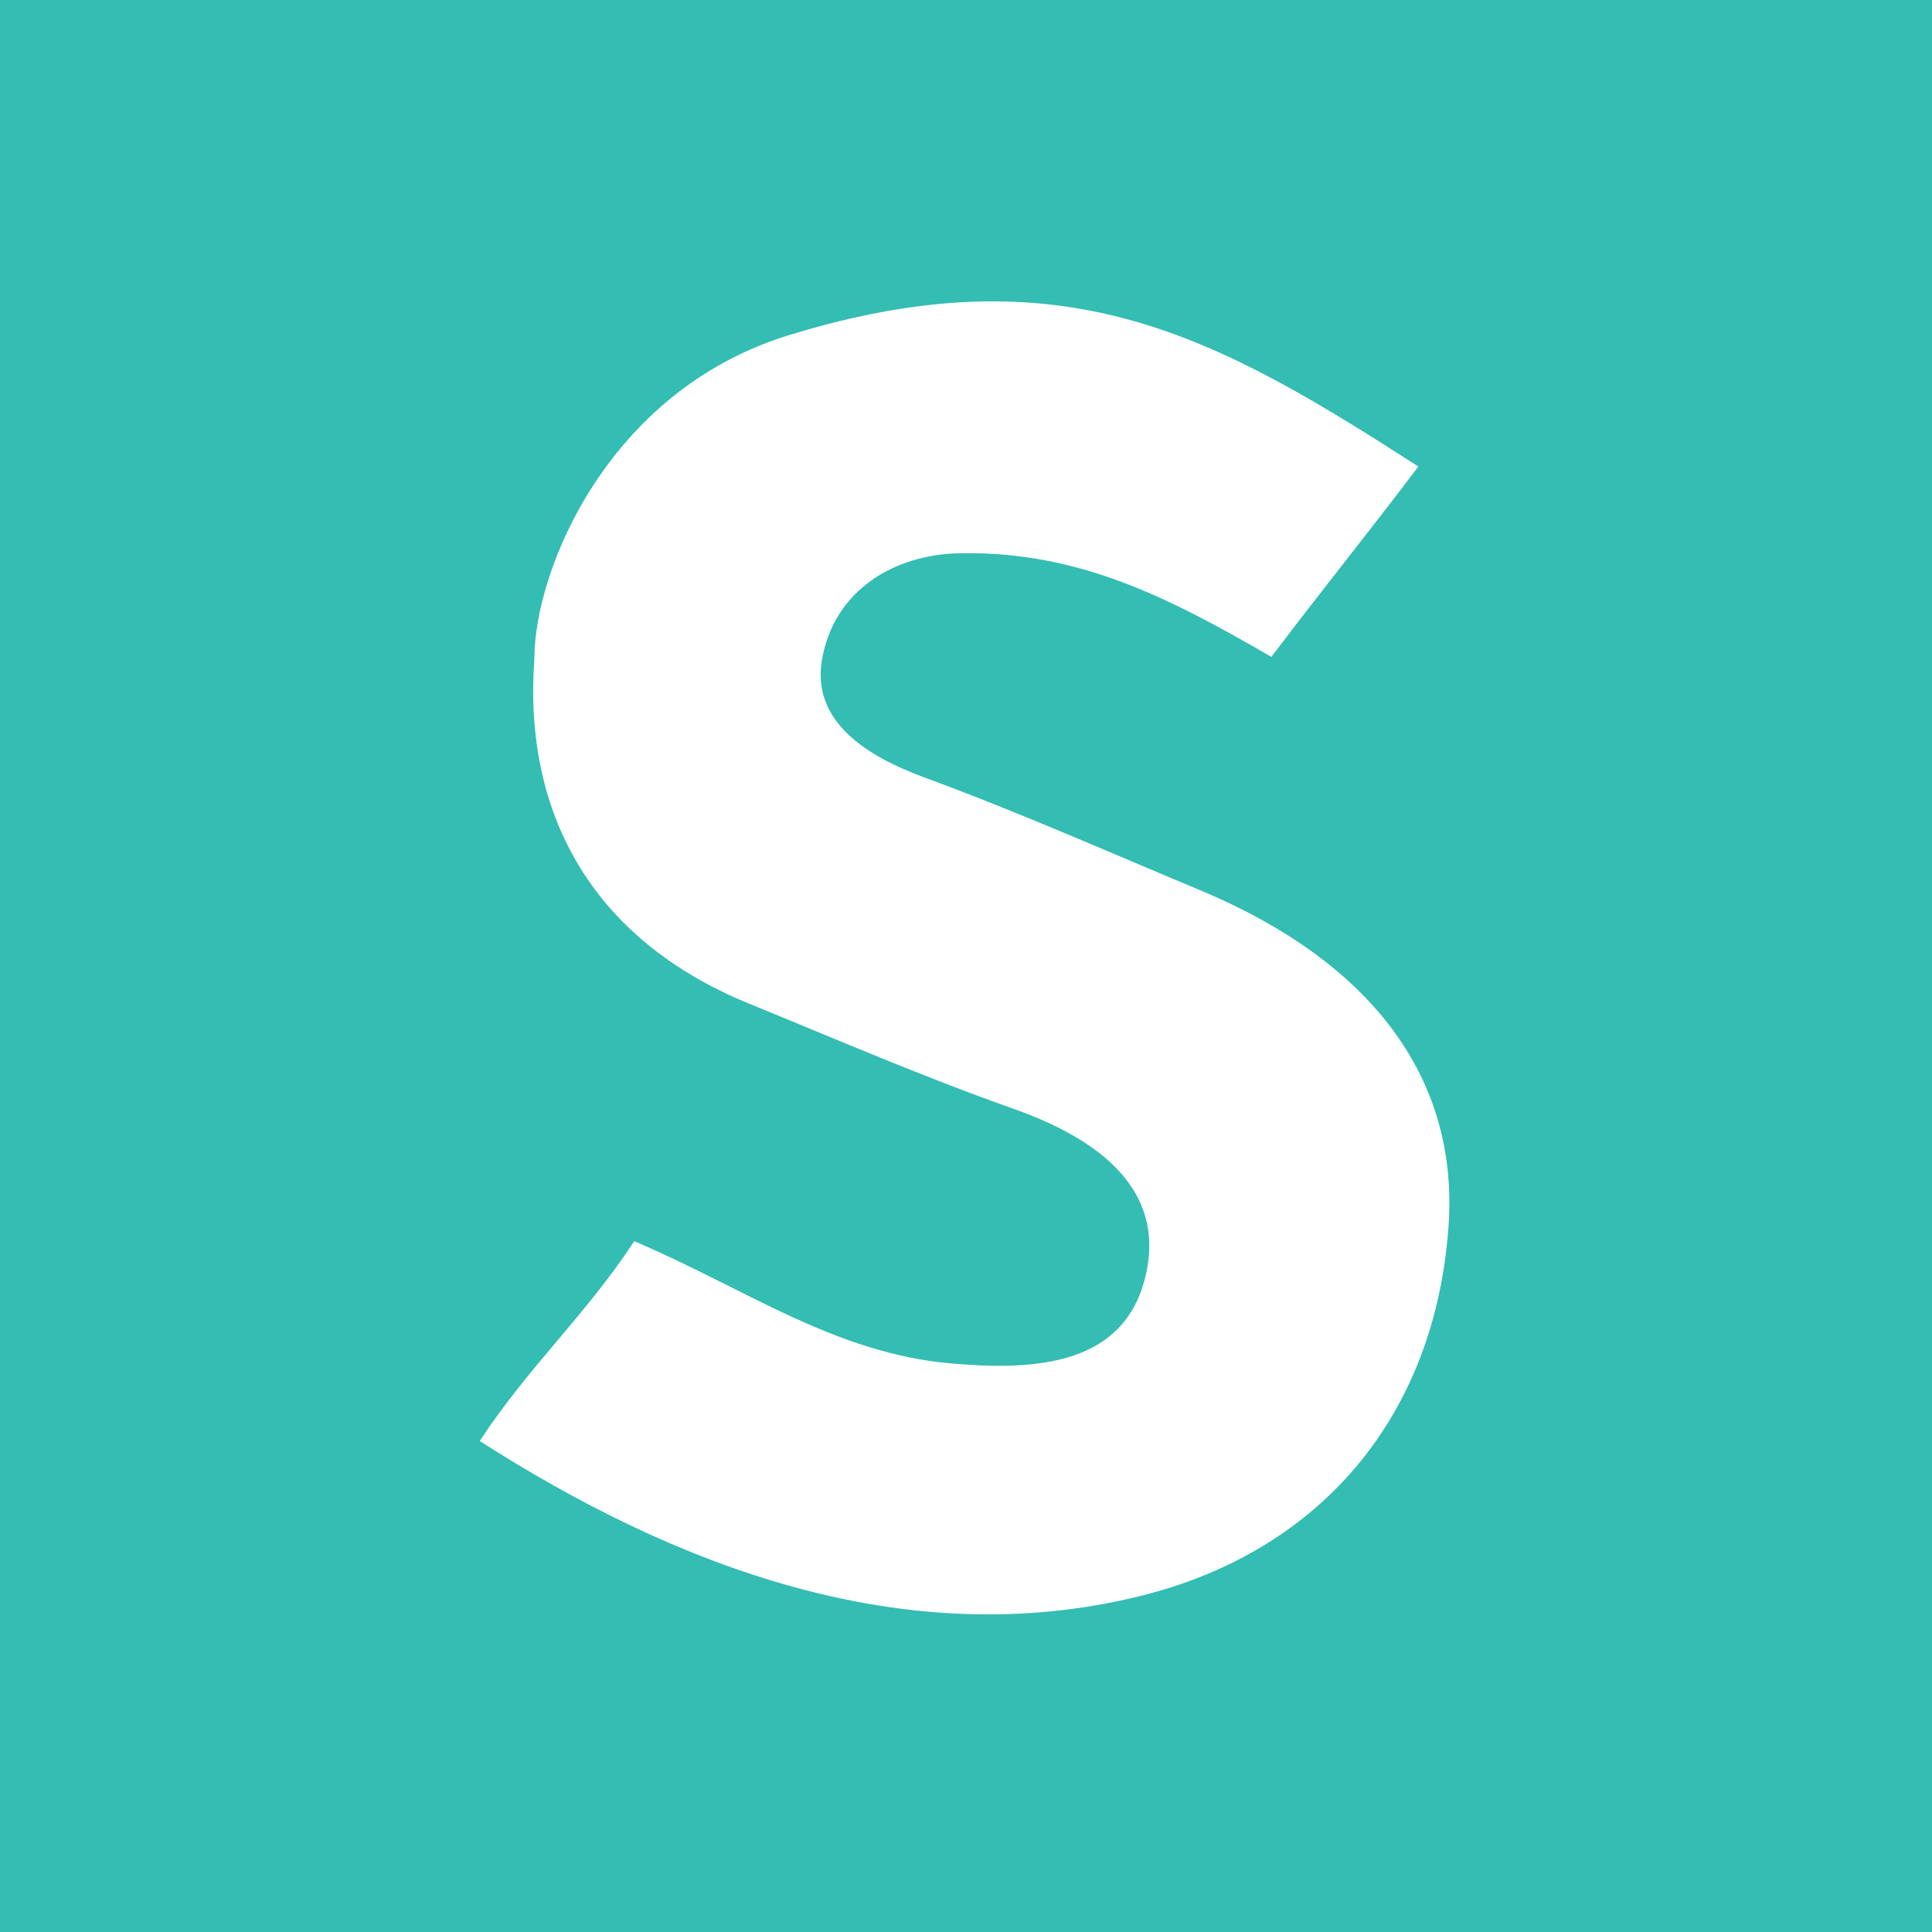
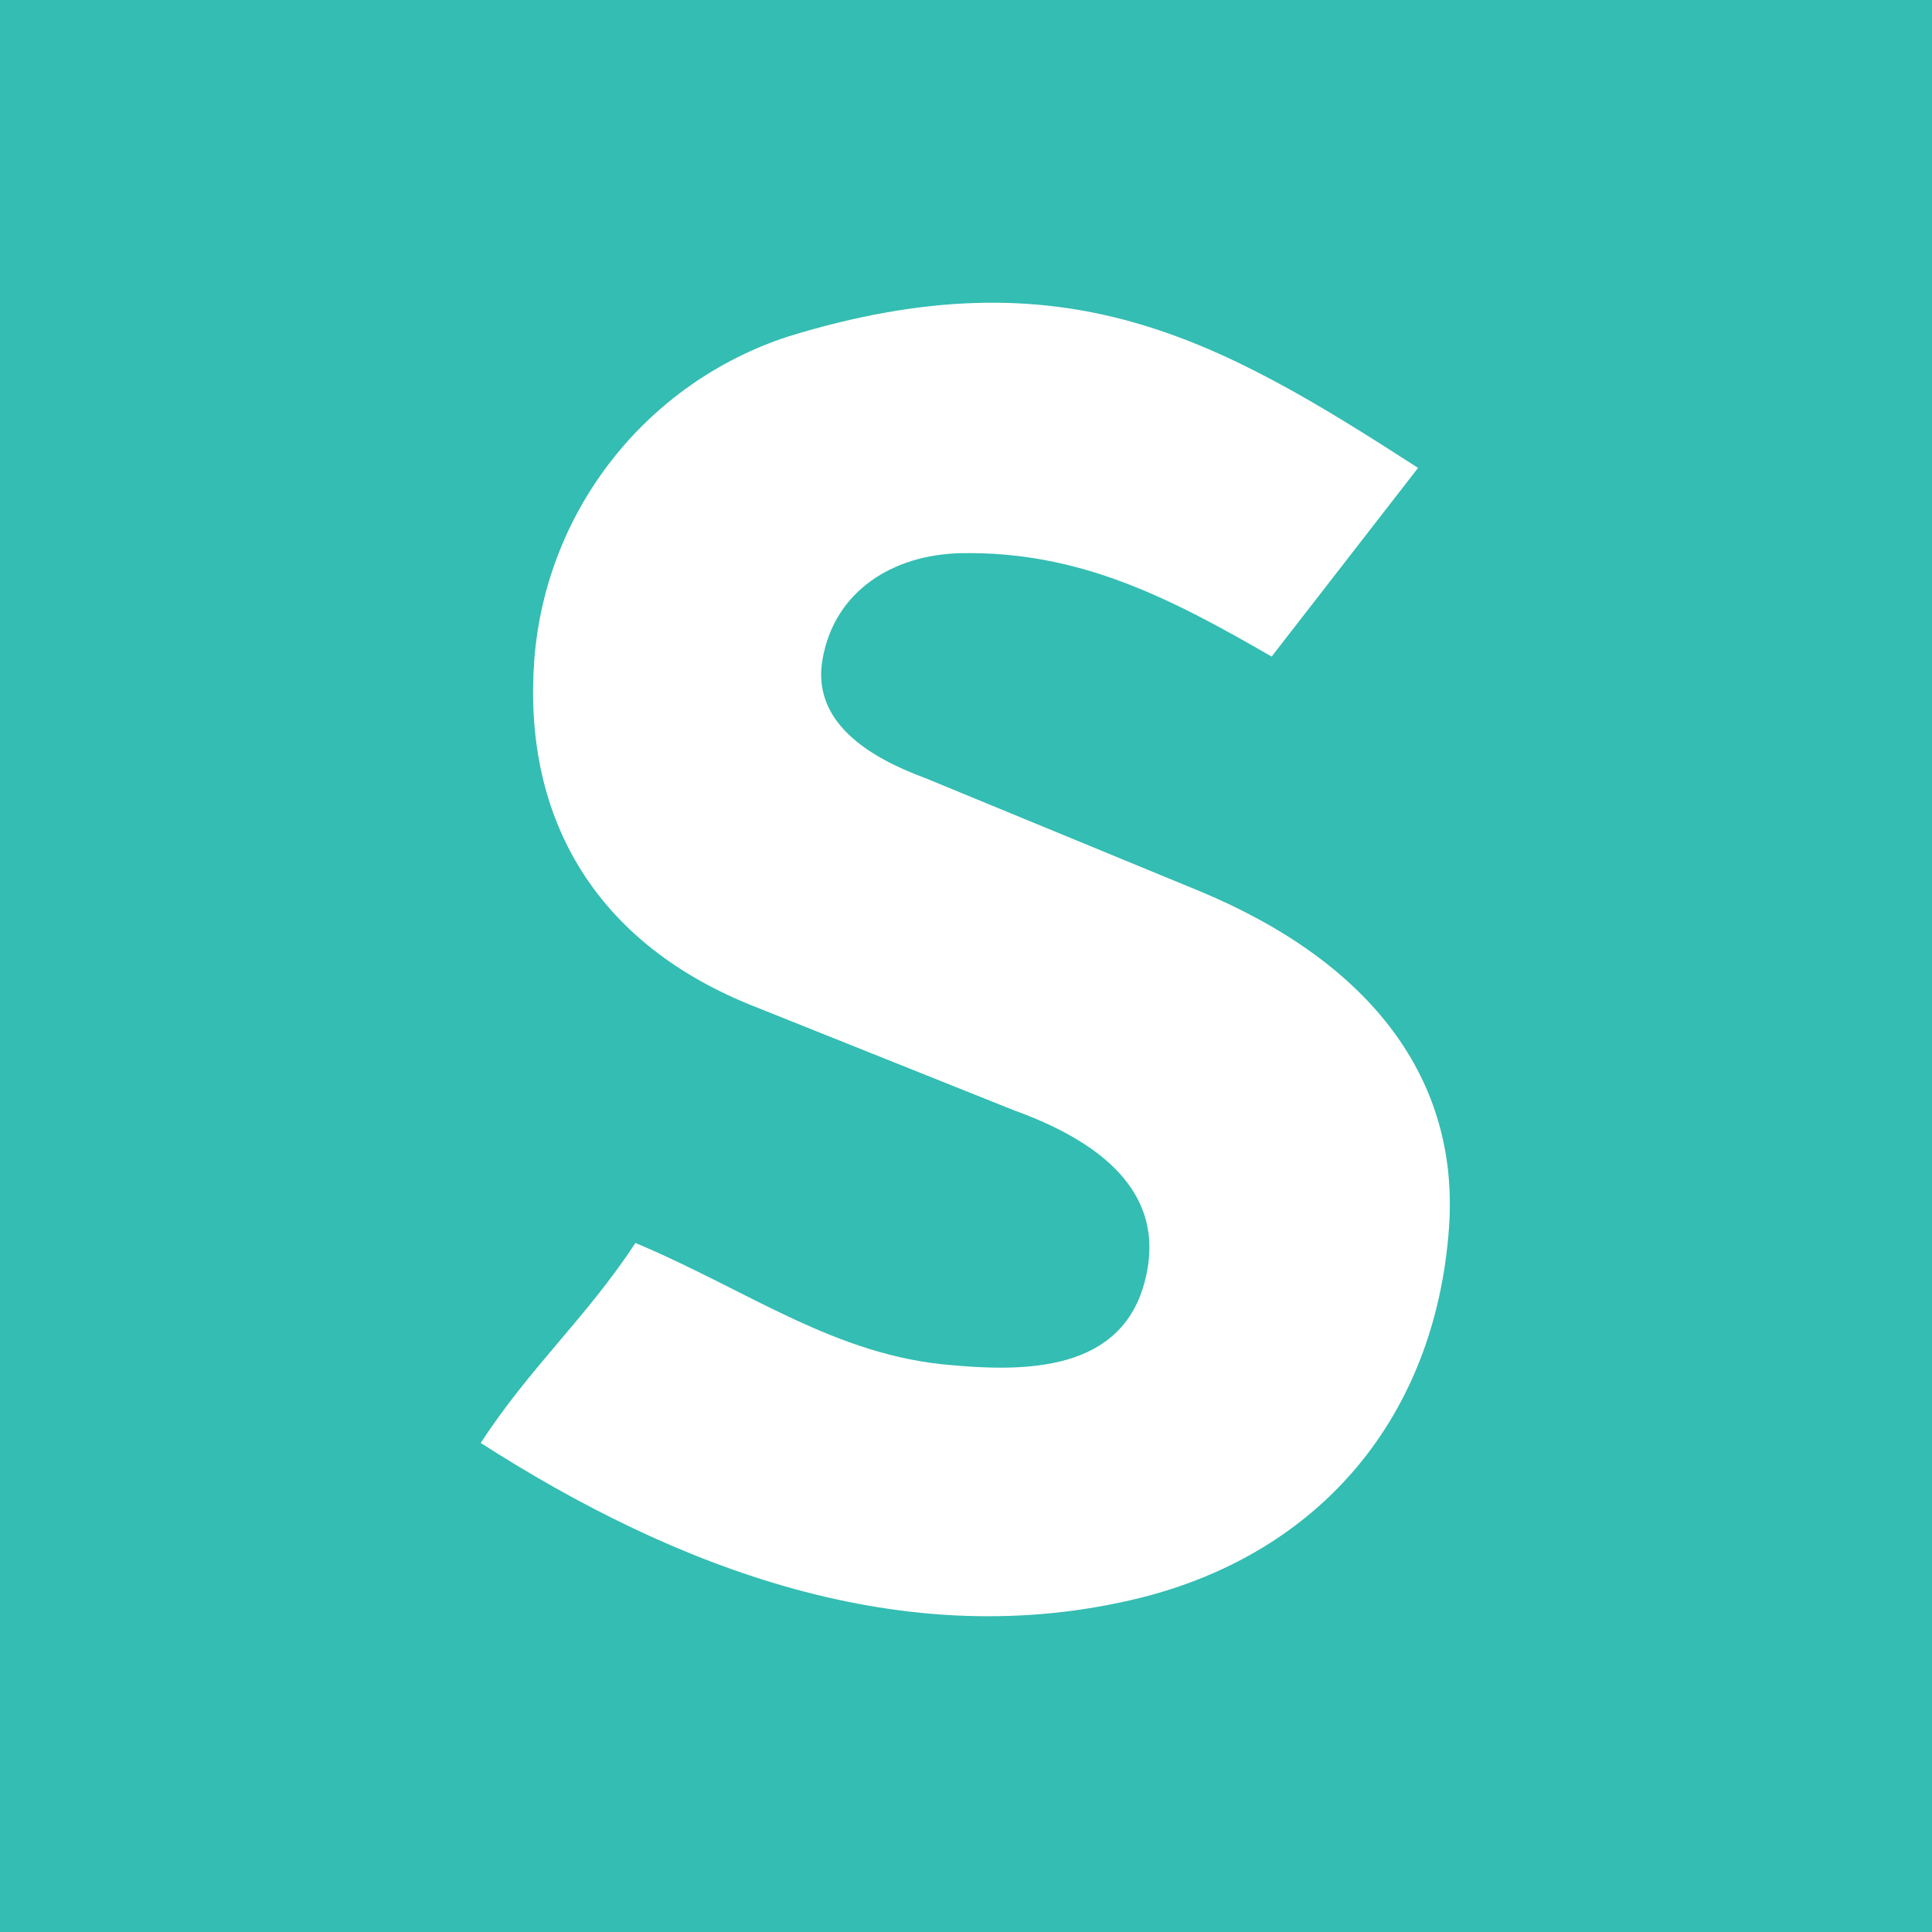
<svg xmlns="http://www.w3.org/2000/svg" width="2500" height="2500" viewBox="0 0 256 256" preserveAspectRatio="xMidYMid">
-   <path d="M0 0h256v256H0V0z" fill="#34BDB2" />
-   <path d="M168.461 87.041c-13.516-7.842-25.514-14.009-41.21-13.737-8.98.156-16.69 5.037-18.311 13.97-1.509 8.311 5.879 12.921 13.565 15.751 12.747 4.694 23.844 9.65 36.369 14.869 22.769 9.489 34.444 24.856 33.064 44.573-1.756 25.087-16.854 43.08-40.849 49.012-31.354 7.752-61.801-4.056-87.526-20.54 6.493-9.891 14.026-16.643 20.48-26.474 14.862 6.326 26.538 14.874 42.086 16.207 10.963.94 23.385.417 25.848-12.46 2.22-11.612-7.886-17.837-17.743-21.314-11.735-4.139-23.448-9.202-34.956-13.902-21.273-8.689-29.929-25.684-28.472-45.705 0-11.739 9.74-35.466 33.621-42.846 36.692-11.34 56.908.272 83.515 17.371-7.067 9.346-12.5 15.991-19.481 25.225" fill="#FFF" />
+   <path d="M0 0h256v256H0V0z" fill="#34bdb2" />
+   <path d="M168.5 87C155 79.2 143 73 127.3 73.3c-9 .2-16.7 5-18.3 14-1.5 8.3 6 13 13.6 15.8l36.4 15c22.8 9.5 34.4 25 33 44.6-1.8 25-17 43-40.8 49-31.4 7.8-61.8-4-87.5-20.5 6.5-10 14-16.6 20.5-26.5 15 6.3 26.5 15 42 16.2 11 1 23.4.4 25.8-12.5 2.2-11.6-8-17.8-17.7-21.3l-35-14c-21.3-8.7-30-25.7-28.5-45.7a49 49 0 0 1 33.6-42.8c36.7-11.3 57 .3 83.5 17.4L168.5 87" fill="#fff" />
</svg>
